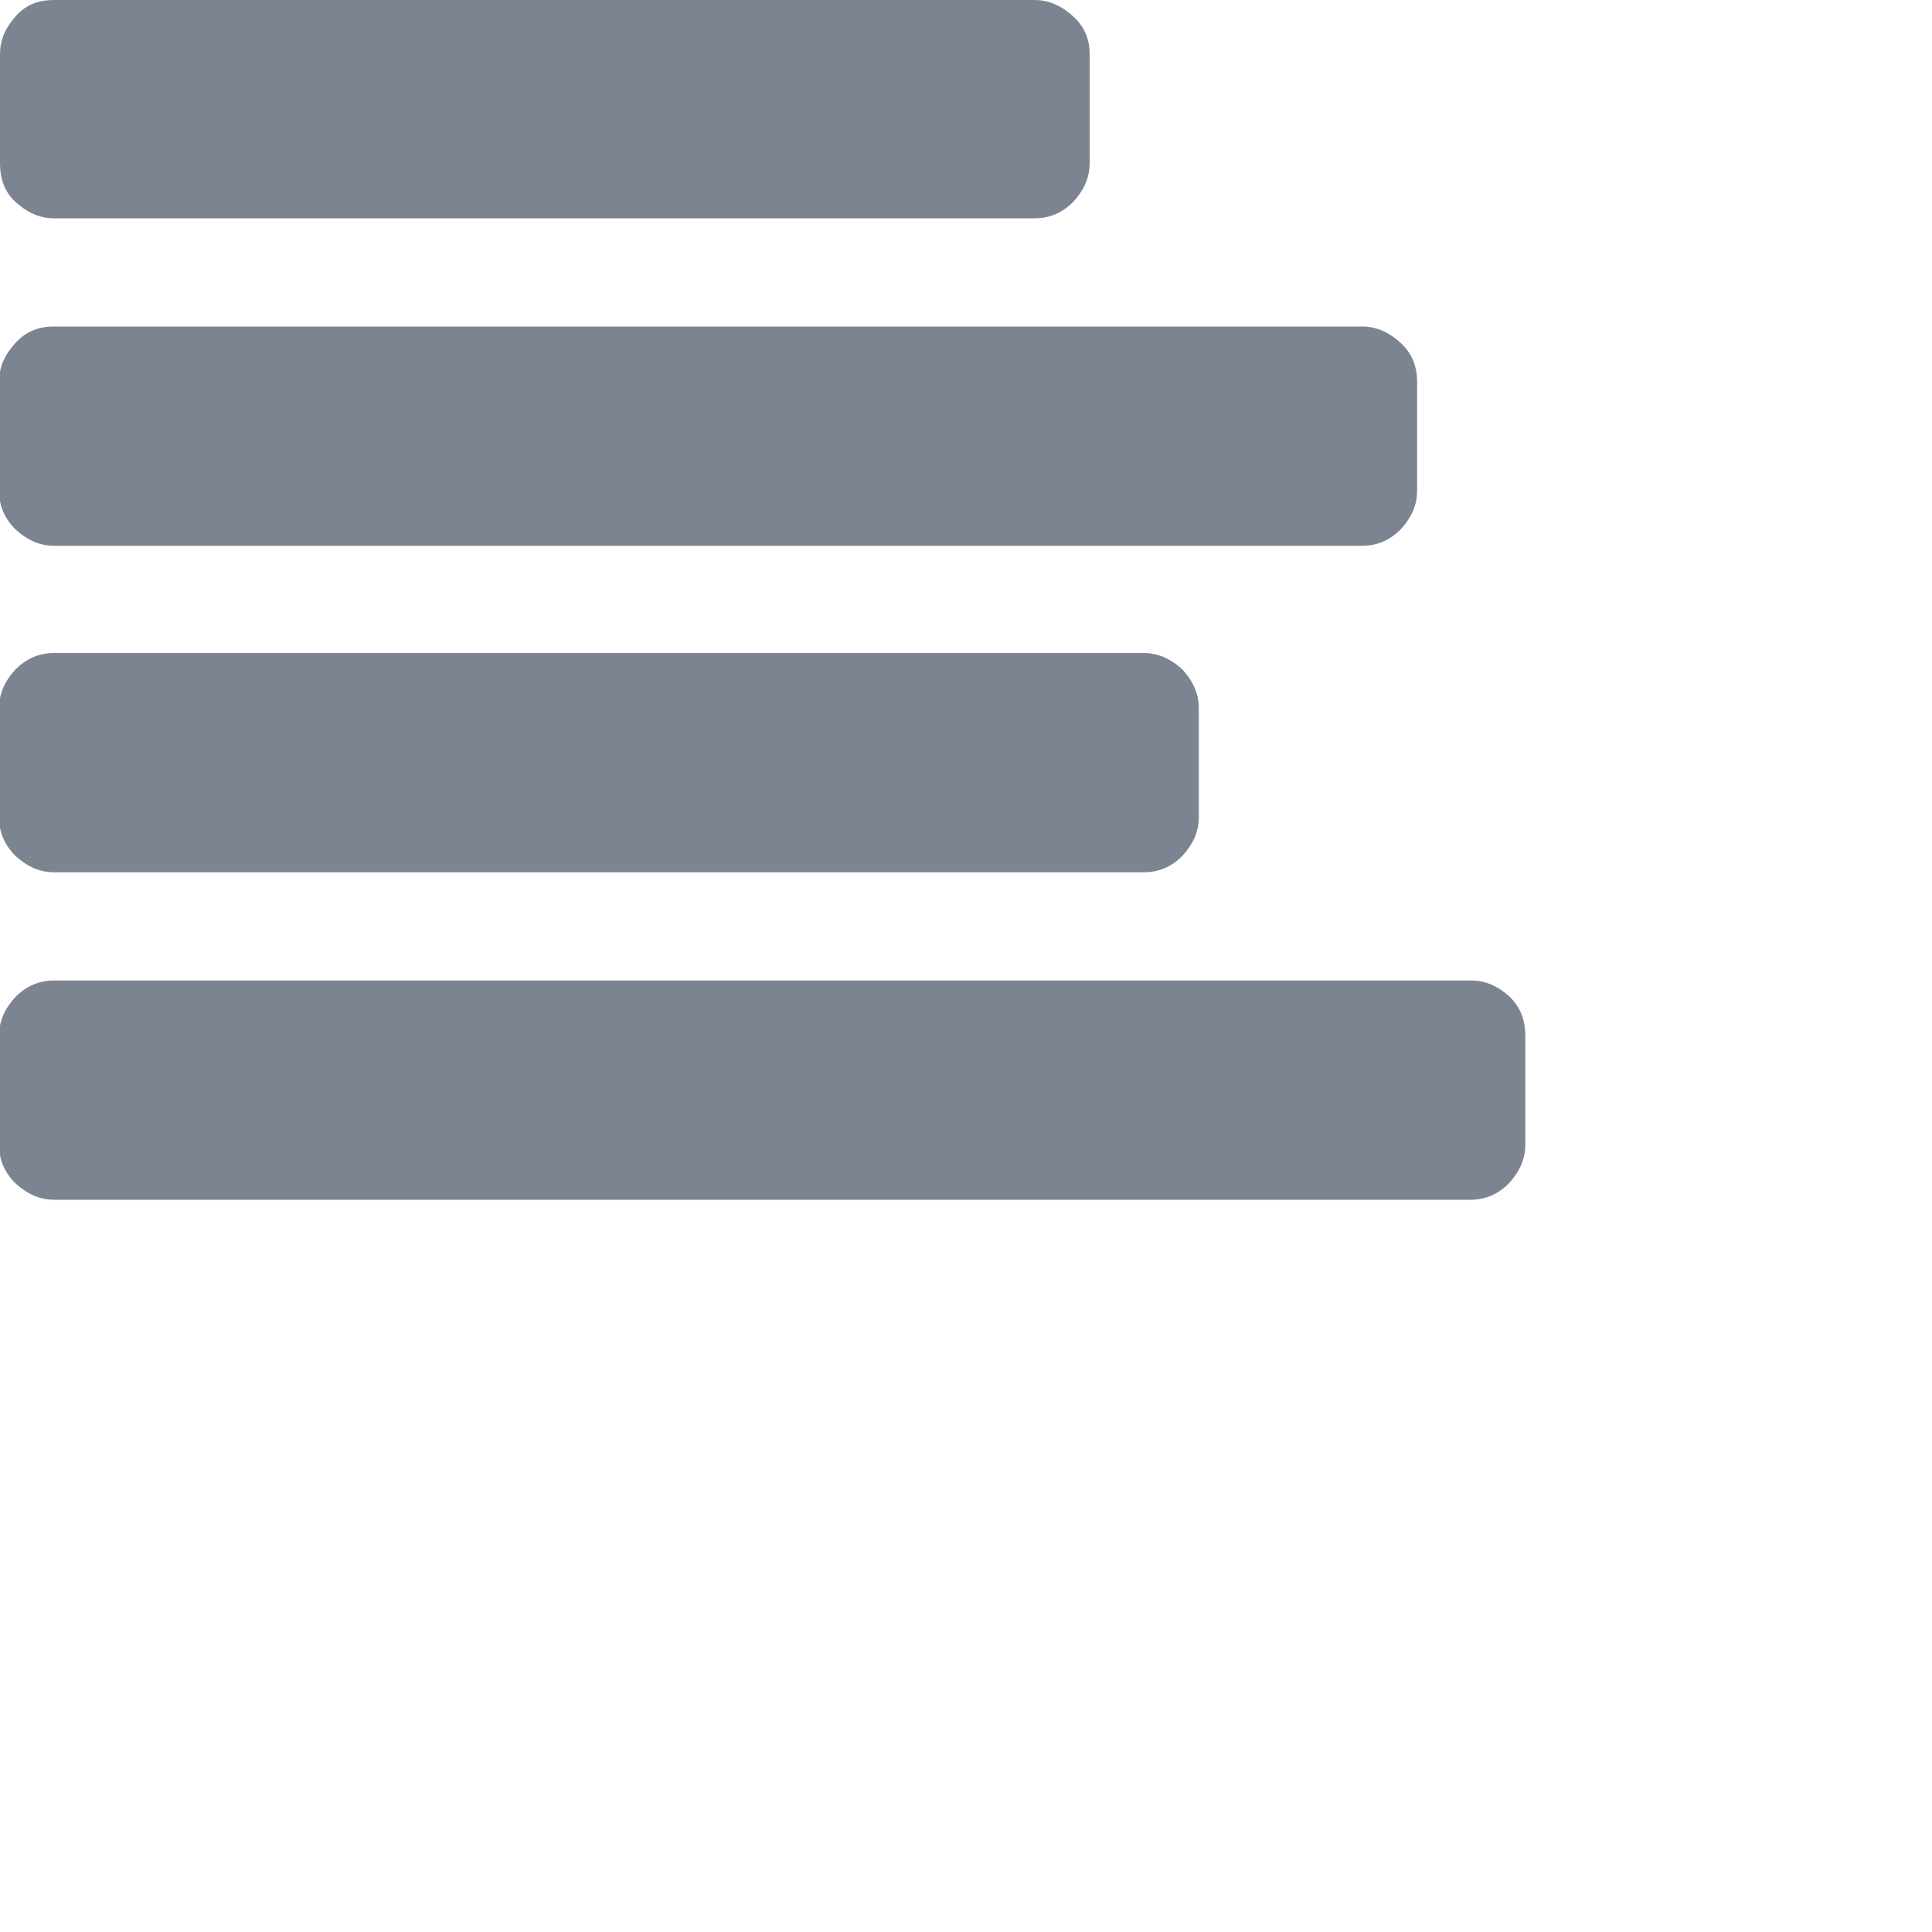
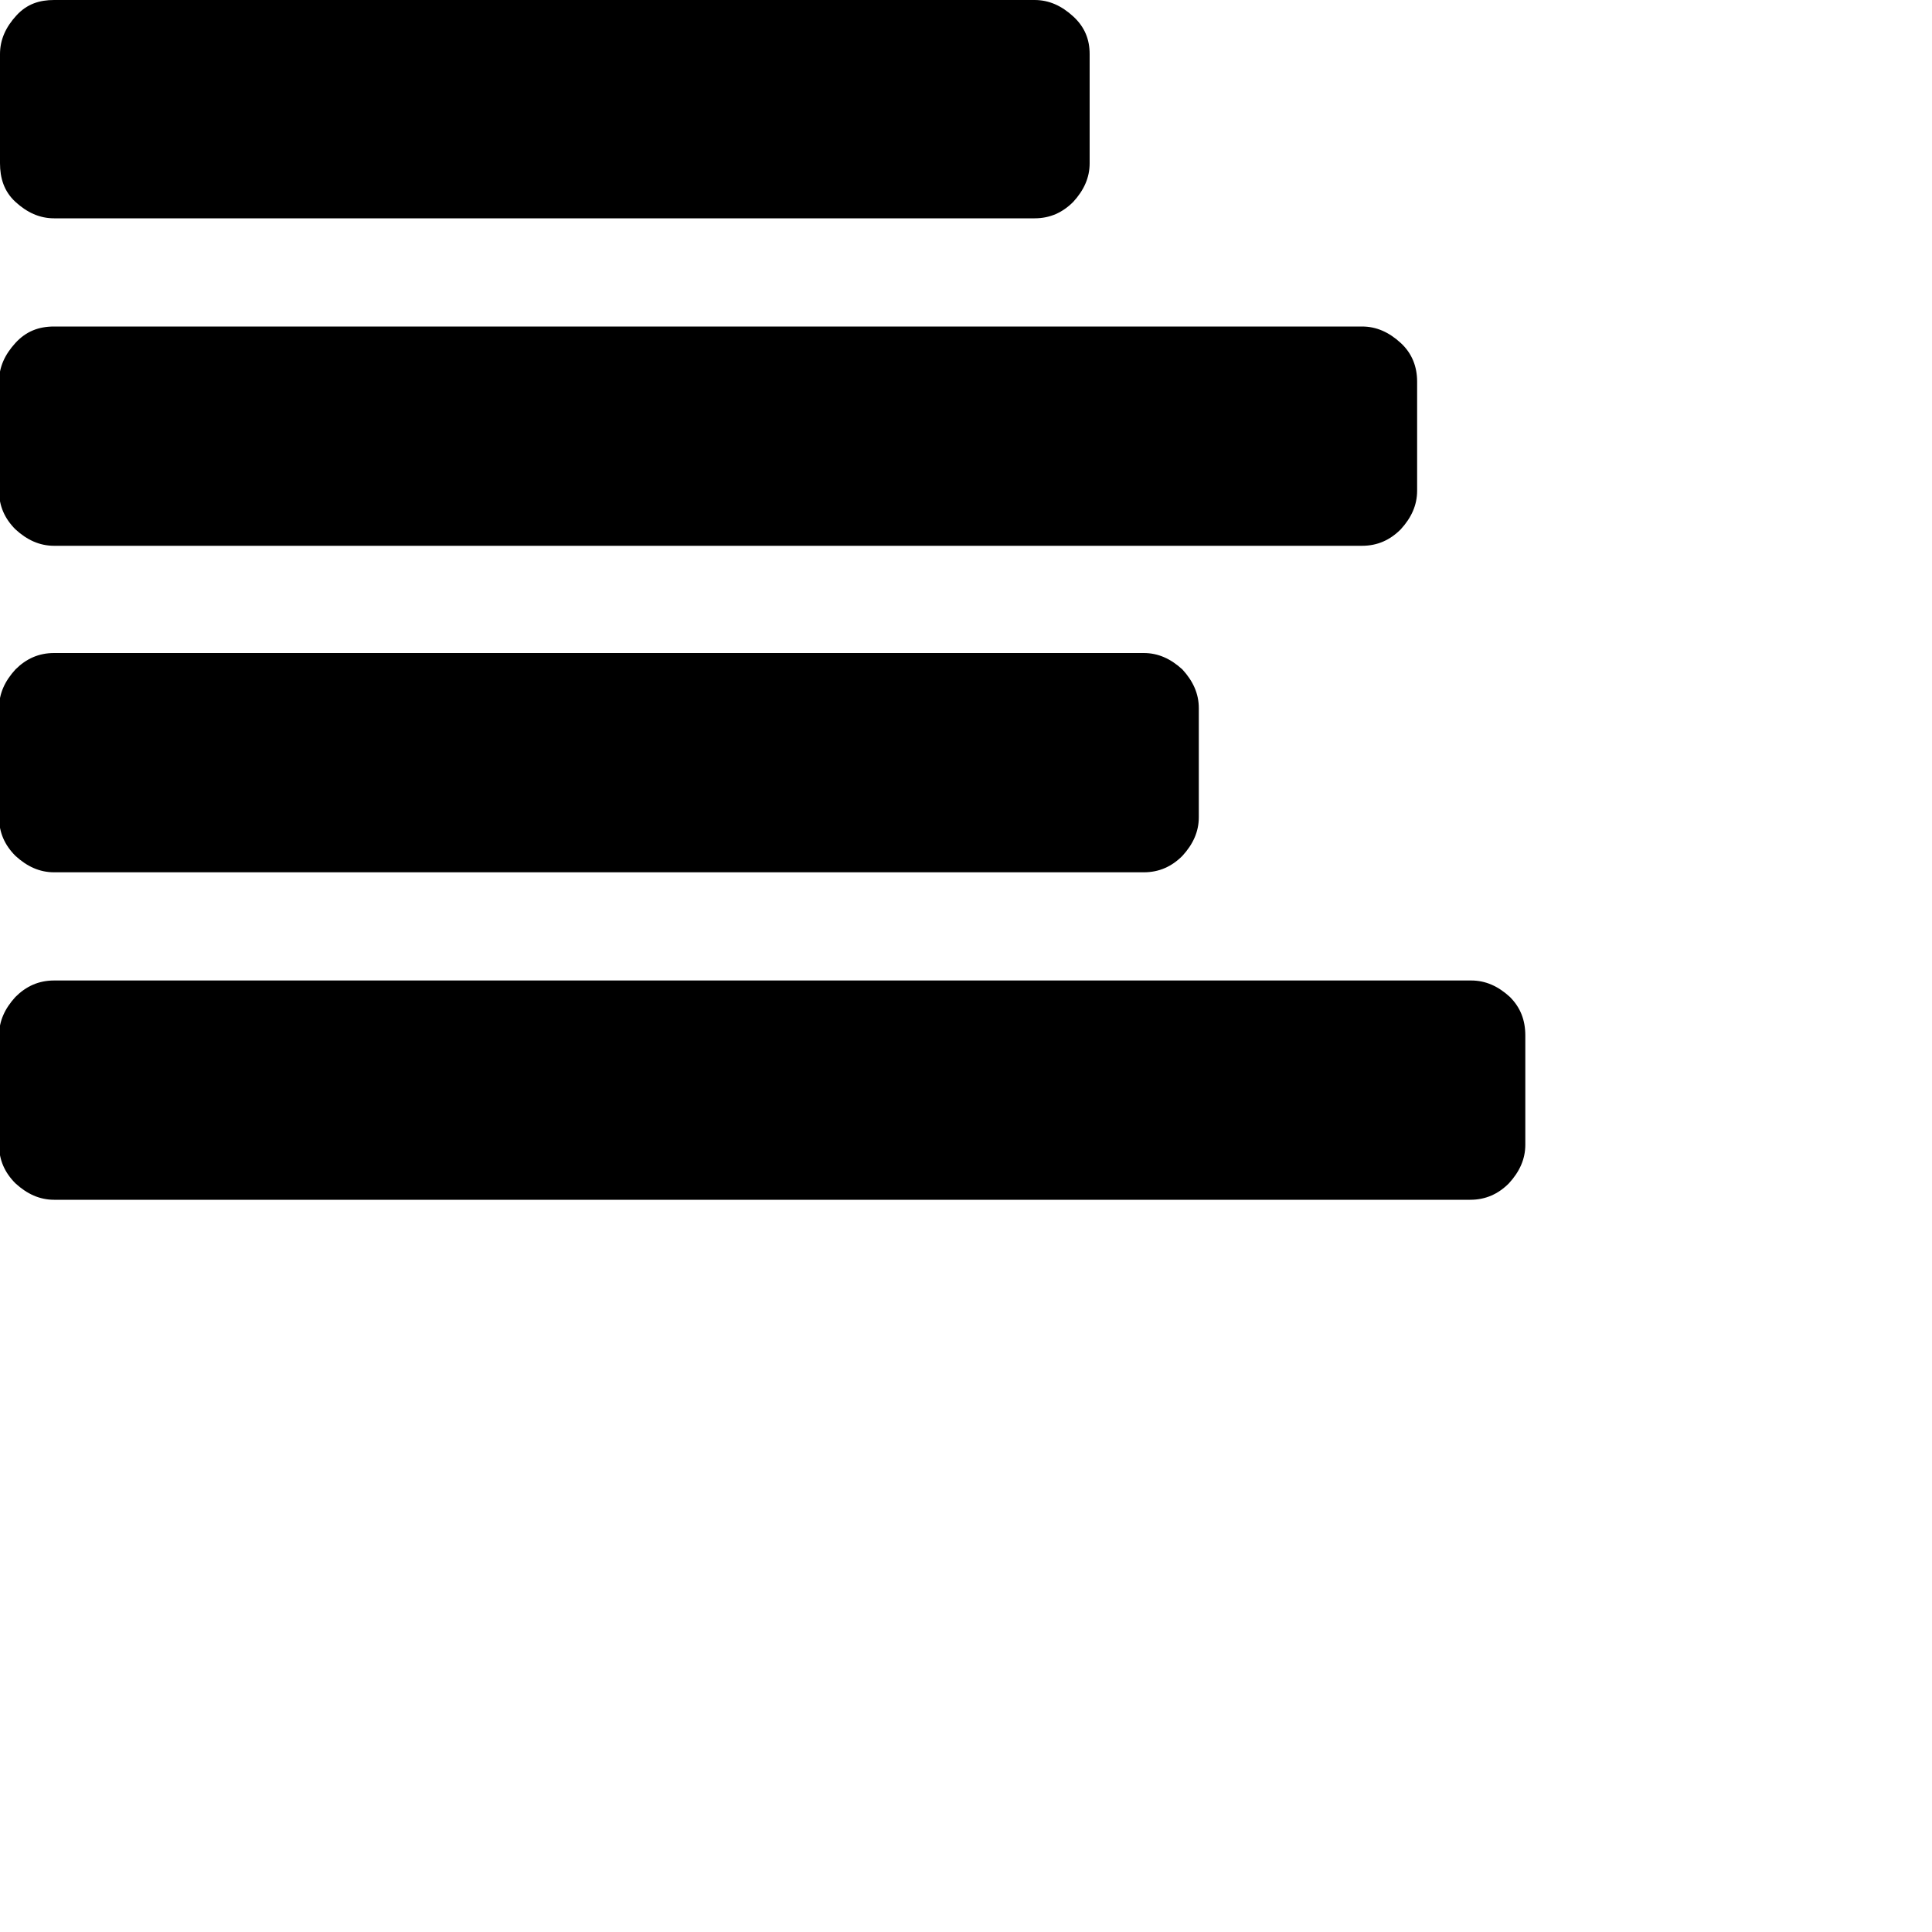
<svg xmlns="http://www.w3.org/2000/svg" version="1.1" id="Ebene_1" x="0px" y="0px" viewBox="0 0 200 200" enable-background="new 0 0 200 200" xml:space="preserve">
-   <path fill="#7D8491" d="M157.9,107.2v11.3c0,1.5-0.6,2.8-1.7,4c-1.1,1.1-2.4,1.7-4,1.7H5.6c-1.5,0-2.8-0.6-4-1.7  c-1.1-1.1-1.7-2.4-1.7-4v-11.3c0-1.5,0.6-2.8,1.7-4c1.1-1.1,2.4-1.7,4-1.7h146.7c1.5,0,2.8,0.6,4,1.7  C157.4,104.3,157.9,105.6,157.9,107.2z M124.1,73.3v11.3c0,1.5-0.6,2.8-1.7,4c-1.1,1.1-2.4,1.7-4,1.7H5.6c-1.5,0-2.8-0.6-4-1.7  c-1.1-1.1-1.7-2.4-1.7-4V73.3c0-1.5,0.6-2.8,1.7-4c1.1-1.1,2.4-1.7,4-1.7h112.8c1.5,0,2.8,0.6,4,1.7  C123.5,70.5,124.1,71.8,124.1,73.3z M146.7,39.5v11.3c0,1.5-0.6,2.8-1.7,4c-1.1,1.1-2.4,1.7-4,1.7H5.6c-1.5,0-2.8-0.6-4-1.7  c-1.1-1.1-1.7-2.4-1.7-4V39.5c0-1.5,0.6-2.8,1.7-4s2.4-1.7,4-1.7H141c1.5,0,2.8,0.6,4,1.7S146.7,38,146.7,39.5z M112.8,5.6v11.3  c0,1.5-0.6,2.8-1.7,4c-1.1,1.1-2.4,1.7-4,1.7H5.6c-1.5,0-2.8-0.6-4-1.7S0,18.4,0,16.9V5.6c0-1.5,0.6-2.8,1.7-4S4.1,0,5.6,0h101.5  c1.5,0,2.8,0.6,4,1.7C112.3,2.8,112.8,4.1,112.8,5.6z" />
+   <path class="icon" d="M157.9,107.2v11.3c0,1.5-0.6,2.8-1.7,4c-1.1,1.1-2.4,1.7-4,1.7H5.6c-1.5,0-2.8-0.6-4-1.7  c-1.1-1.1-1.7-2.4-1.7-4v-11.3c0-1.5,0.6-2.8,1.7-4c1.1-1.1,2.4-1.7,4-1.7h146.7c1.5,0,2.8,0.6,4,1.7  C157.4,104.3,157.9,105.6,157.9,107.2z M124.1,73.3v11.3c0,1.5-0.6,2.8-1.7,4c-1.1,1.1-2.4,1.7-4,1.7H5.6c-1.5,0-2.8-0.6-4-1.7  c-1.1-1.1-1.7-2.4-1.7-4V73.3c0-1.5,0.6-2.8,1.7-4c1.1-1.1,2.4-1.7,4-1.7h112.8c1.5,0,2.8,0.6,4,1.7  C123.5,70.5,124.1,71.8,124.1,73.3z M146.7,39.5v11.3c0,1.5-0.6,2.8-1.7,4c-1.1,1.1-2.4,1.7-4,1.7H5.6c-1.5,0-2.8-0.6-4-1.7  c-1.1-1.1-1.7-2.4-1.7-4V39.5c0-1.5,0.6-2.8,1.7-4s2.4-1.7,4-1.7H141c1.5,0,2.8,0.6,4,1.7S146.7,38,146.7,39.5z M112.8,5.6v11.3  c0,1.5-0.6,2.8-1.7,4c-1.1,1.1-2.4,1.7-4,1.7H5.6c-1.5,0-2.8-0.6-4-1.7S0,18.4,0,16.9V5.6c0-1.5,0.6-2.8,1.7-4S4.1,0,5.6,0h101.5  c1.5,0,2.8,0.6,4,1.7C112.3,2.8,112.8,4.1,112.8,5.6z" />
</svg>
